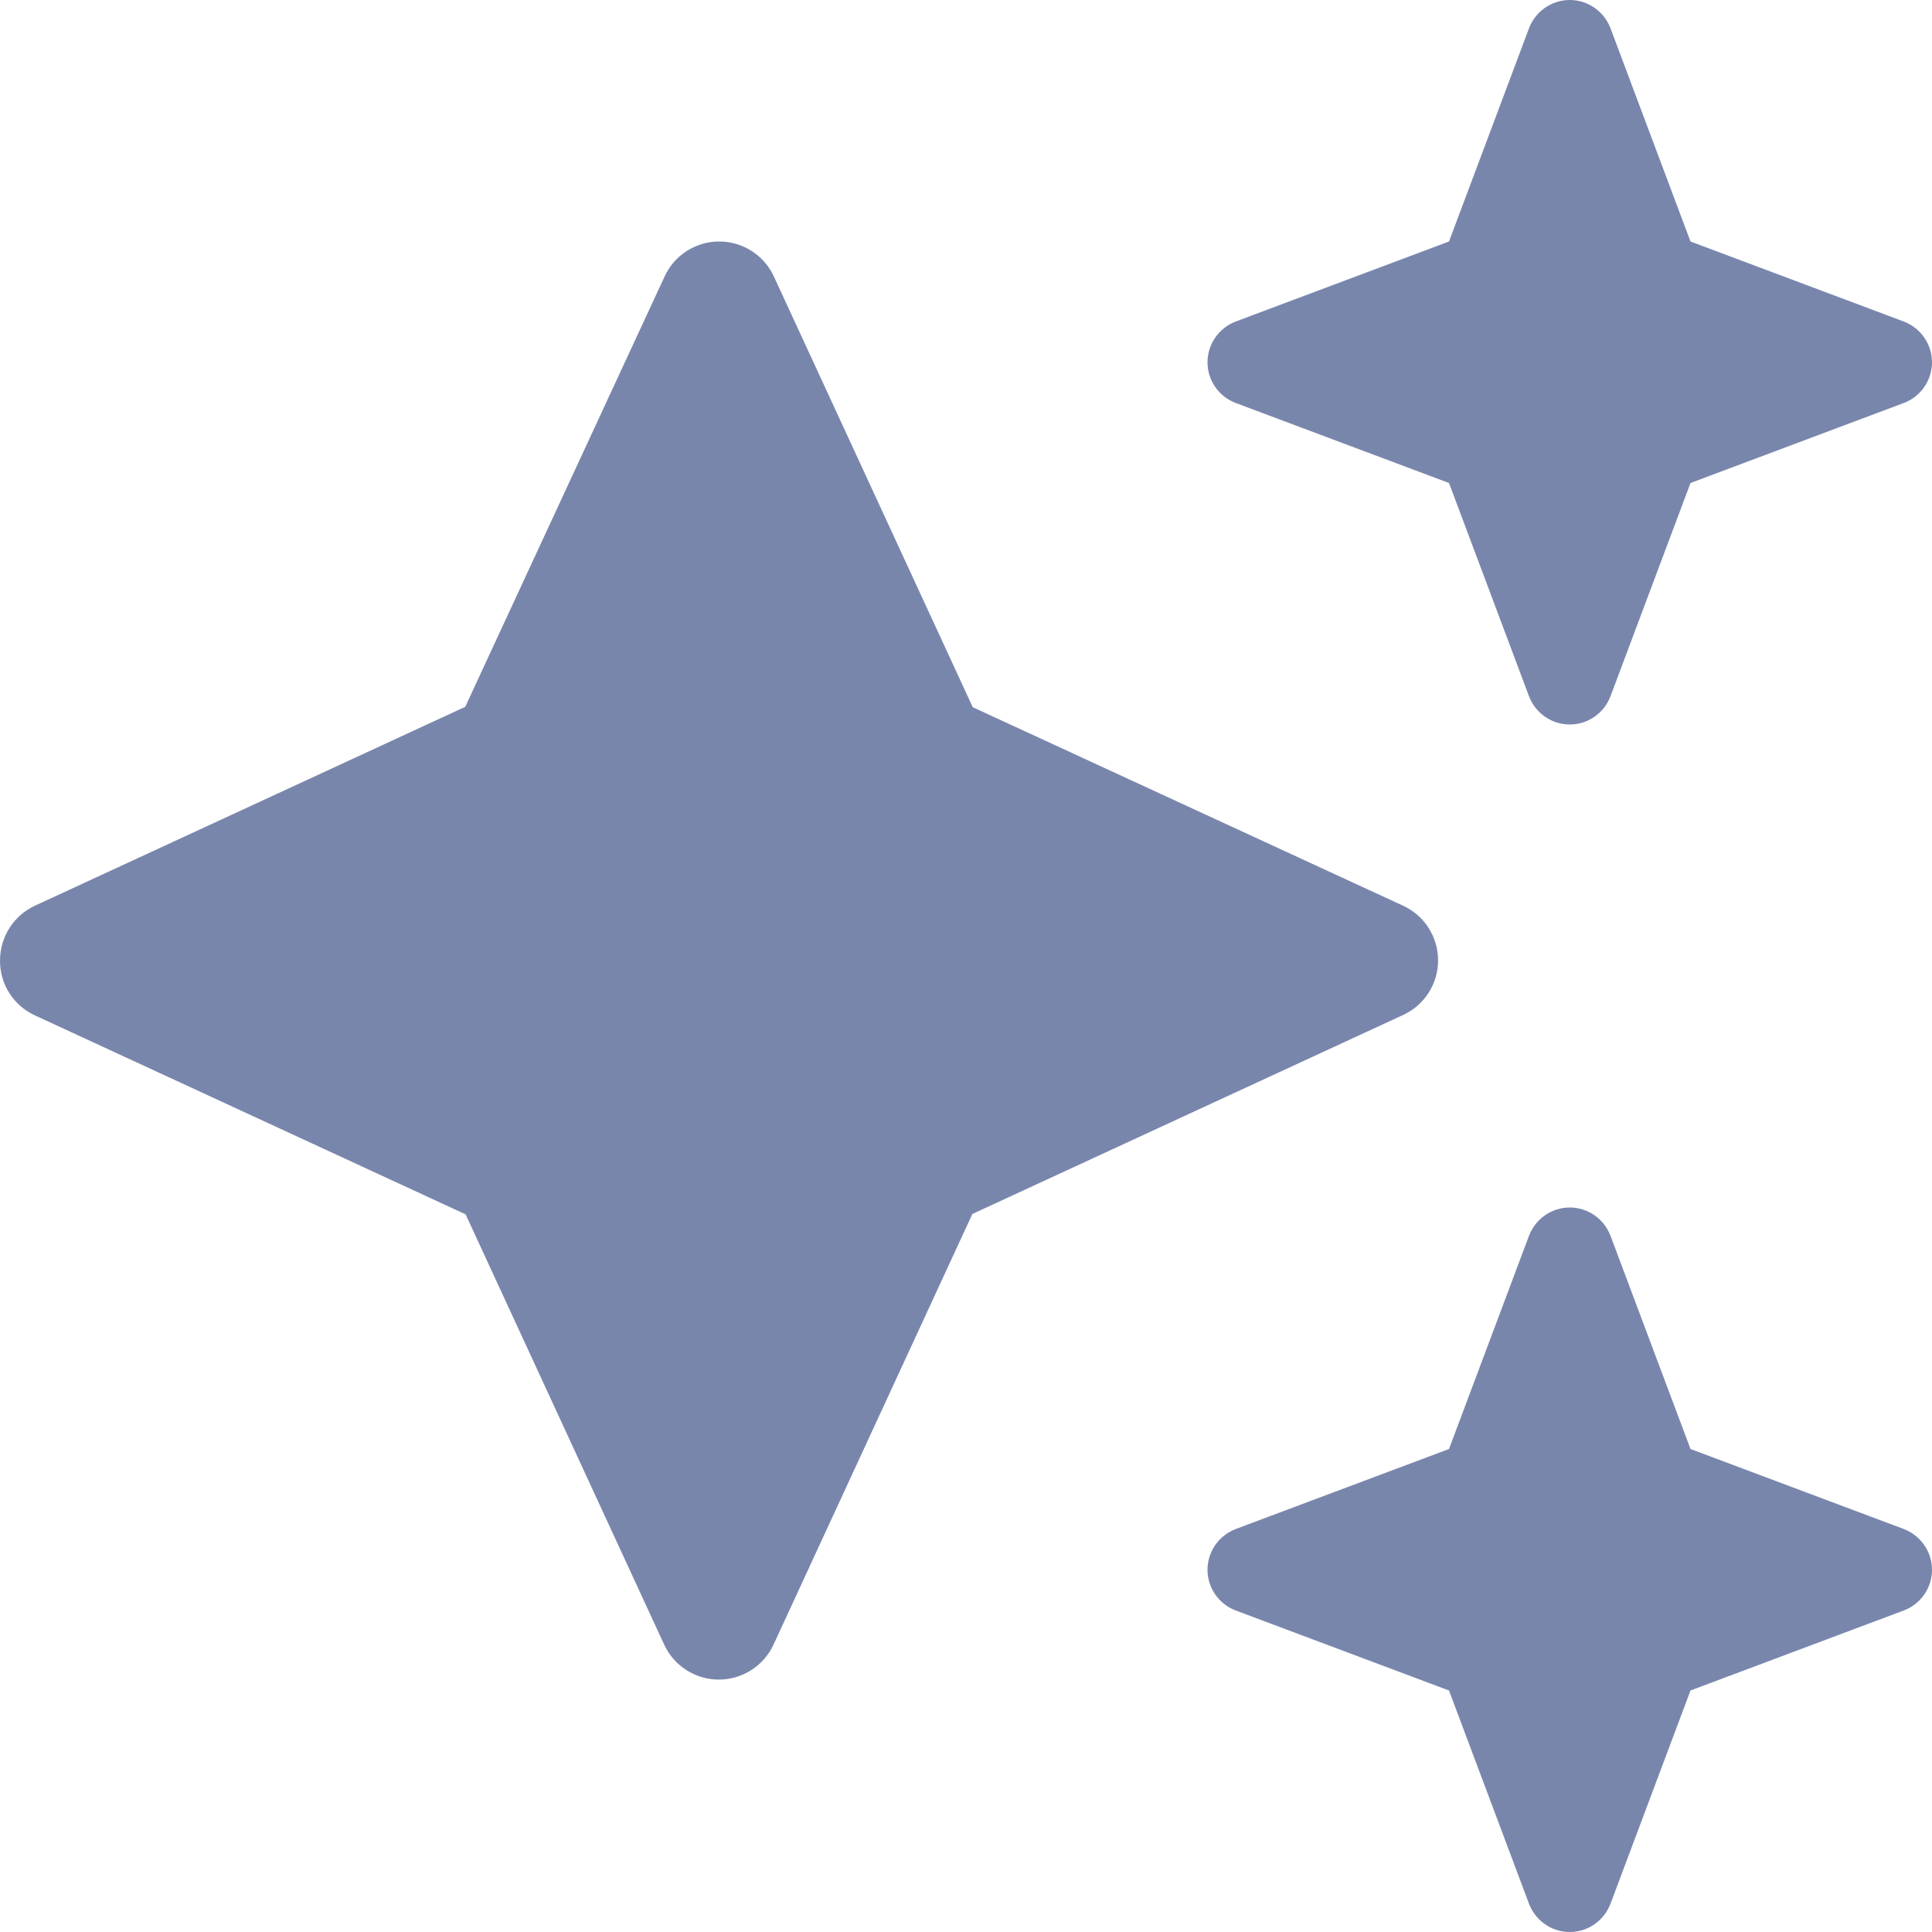
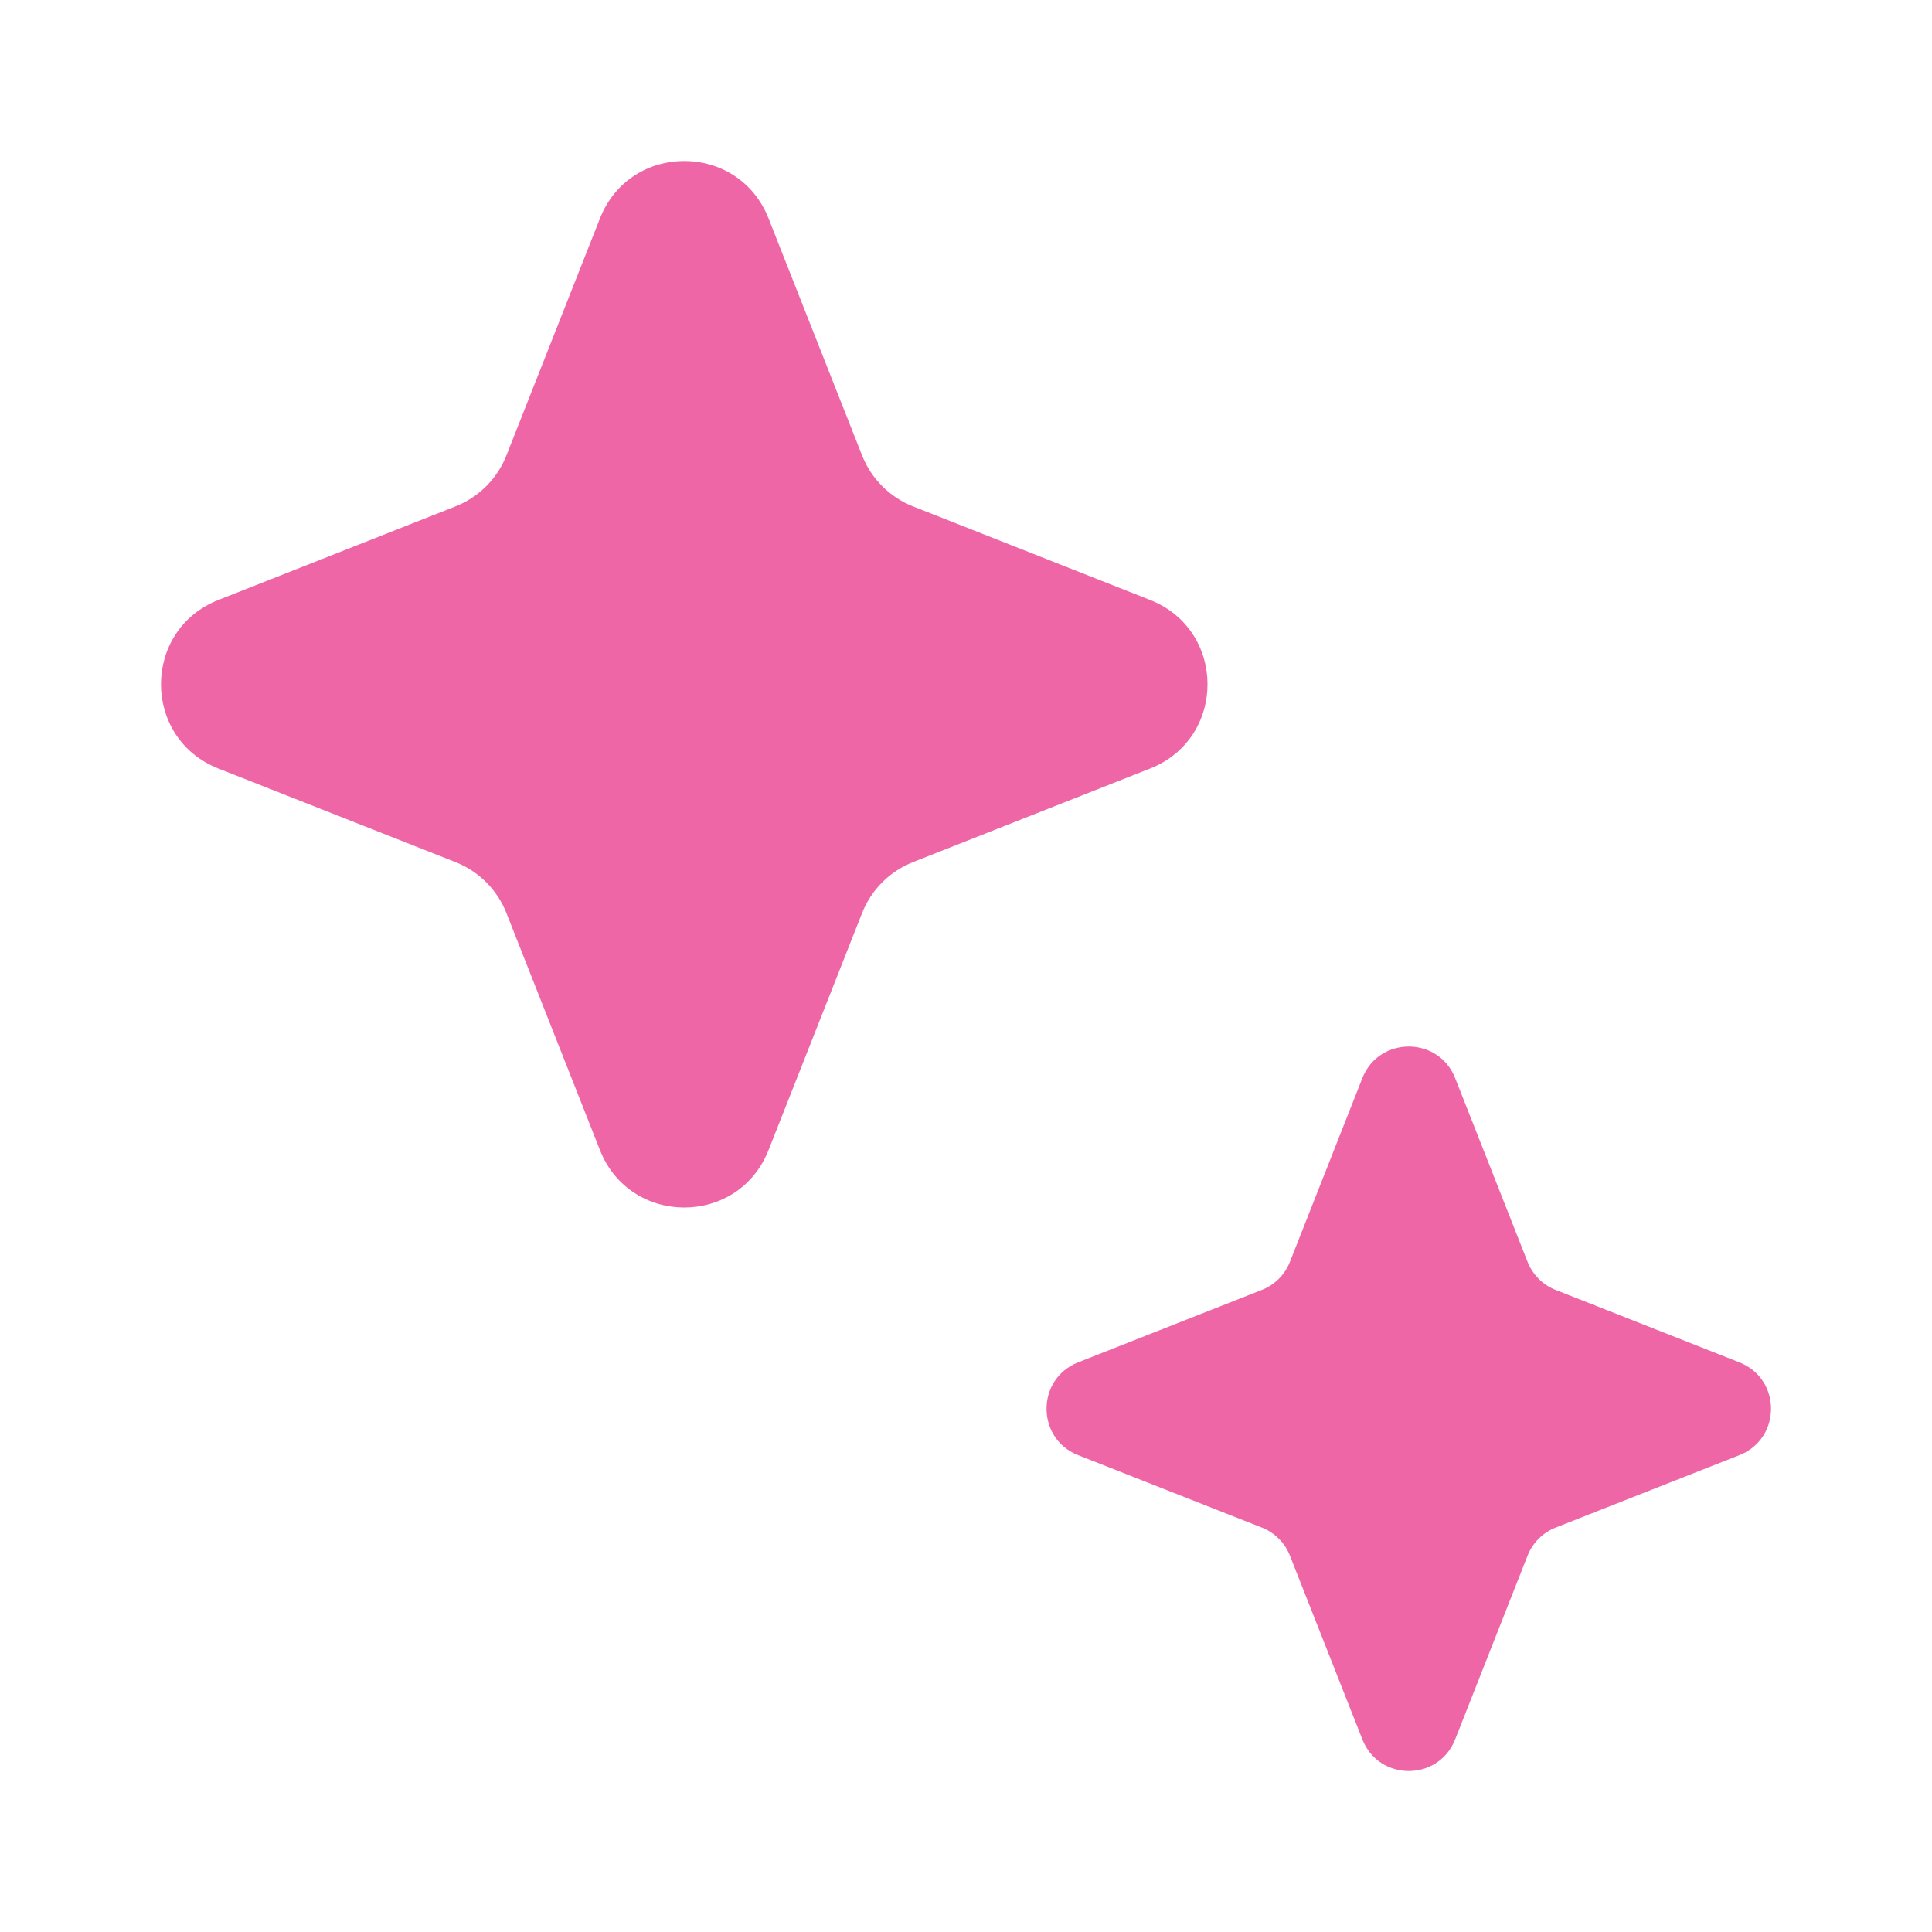
- <svg xmlns="http://www.w3.org/2000/svg" width="20" height="20" viewBox="0 0 20 20" fill="none">
-   <path d="M12.793 3.328C12.617 3.395 12.5 3.563 12.5 3.75C12.5 3.938 12.617 4.106 12.793 4.172L15 5L15.828 7.207C15.895 7.383 16.062 7.5 16.25 7.5C16.438 7.5 16.605 7.383 16.672 7.207L17.5 5L19.707 4.172C19.883 4.106 20 3.938 20 3.75C20 3.563 19.883 3.395 19.707 3.328L17.5 2.5L16.672 0.293C16.605 0.117 16.438 0 16.25 0C16.062 0 15.895 0.117 15.828 0.293L15 2.5L12.793 3.328ZM8.012 2.864C7.91 2.641 7.688 2.5 7.445 2.5C7.203 2.5 6.98 2.641 6.879 2.864L4.816 7.317L0.363 9.375C0.141 9.477 0 9.699 0 9.946C0 10.192 0.141 10.41 0.363 10.512L4.82 12.571L6.875 17.024C6.977 17.246 7.199 17.387 7.441 17.387C7.684 17.387 7.906 17.246 8.008 17.024L10.066 12.567L14.523 10.508C14.746 10.406 14.887 10.184 14.887 9.942C14.887 9.699 14.746 9.477 14.523 9.375L10.07 7.321L8.012 2.864ZM15 15L12.793 15.828C12.617 15.895 12.5 16.063 12.5 16.25C12.5 16.438 12.617 16.606 12.793 16.672L15 17.5L15.828 19.707C15.895 19.883 16.062 20 16.25 20C16.438 20 16.605 19.883 16.672 19.707L17.5 17.5L19.707 16.672C19.883 16.606 20 16.438 20 16.25C20 16.063 19.883 15.895 19.707 15.828L17.5 15L16.672 12.793C16.605 12.617 16.438 12.5 16.25 12.5C16.062 12.5 15.895 12.617 15.828 12.793L15 15Z" fill="#7986AC" />
+ <svg xmlns="http://www.w3.org/2000/svg" width="800px" height="800px" viewBox="0 0 24 24" fill="none">
+   <g id="SVGRepo_bgCarrier" stroke-width="0" />
+   <g id="SVGRepo_tracerCarrier" stroke-linecap="round" stroke-linejoin="round" />
+   <g id="SVGRepo_iconCarrier">
+     <path d="M7.453 2.713C7.828 1.762 9.172 1.762 9.547 2.713L10.709 5.657C10.823 5.947 11.053 6.177 11.343 6.291L14.287 7.453C15.238 7.828 15.238 9.172 14.287 9.547L11.343 10.709C11.053 10.823 10.823 11.053 10.709 11.343L9.547 14.287C9.172 15.238 7.828 15.238 7.453 14.287L6.291 11.343C6.177 11.053 5.947 10.823 5.657 10.709L2.713 9.547C1.762 9.172 1.762 7.828 2.713 7.453L5.657 6.291C5.947 6.177 6.177 5.947 6.291 5.657L7.453 2.713Z" fill="#EE66A6" />
+     <path d="M16.924 13.392C17.131 12.87 17.869 12.87 18.076 13.392L18.976 15.675C19.039 15.835 19.165 15.961 19.325 16.024L21.608 16.924C22.131 17.131 22.131 17.869 21.608 18.076L19.325 18.976C19.165 19.039 19.039 19.165 18.976 19.325L18.076 21.608C17.869 22.131 17.131 22.131 16.924 21.608L16.024 19.325C15.961 19.165 15.835 19.039 15.675 18.976L13.392 18.076C12.87 17.869 12.87 17.131 13.392 16.924L15.675 16.024C15.835 15.961 15.961 15.835 16.024 15.675L16.924 13.392Z" fill="#EE66A6" />
+   </g>
</svg>
